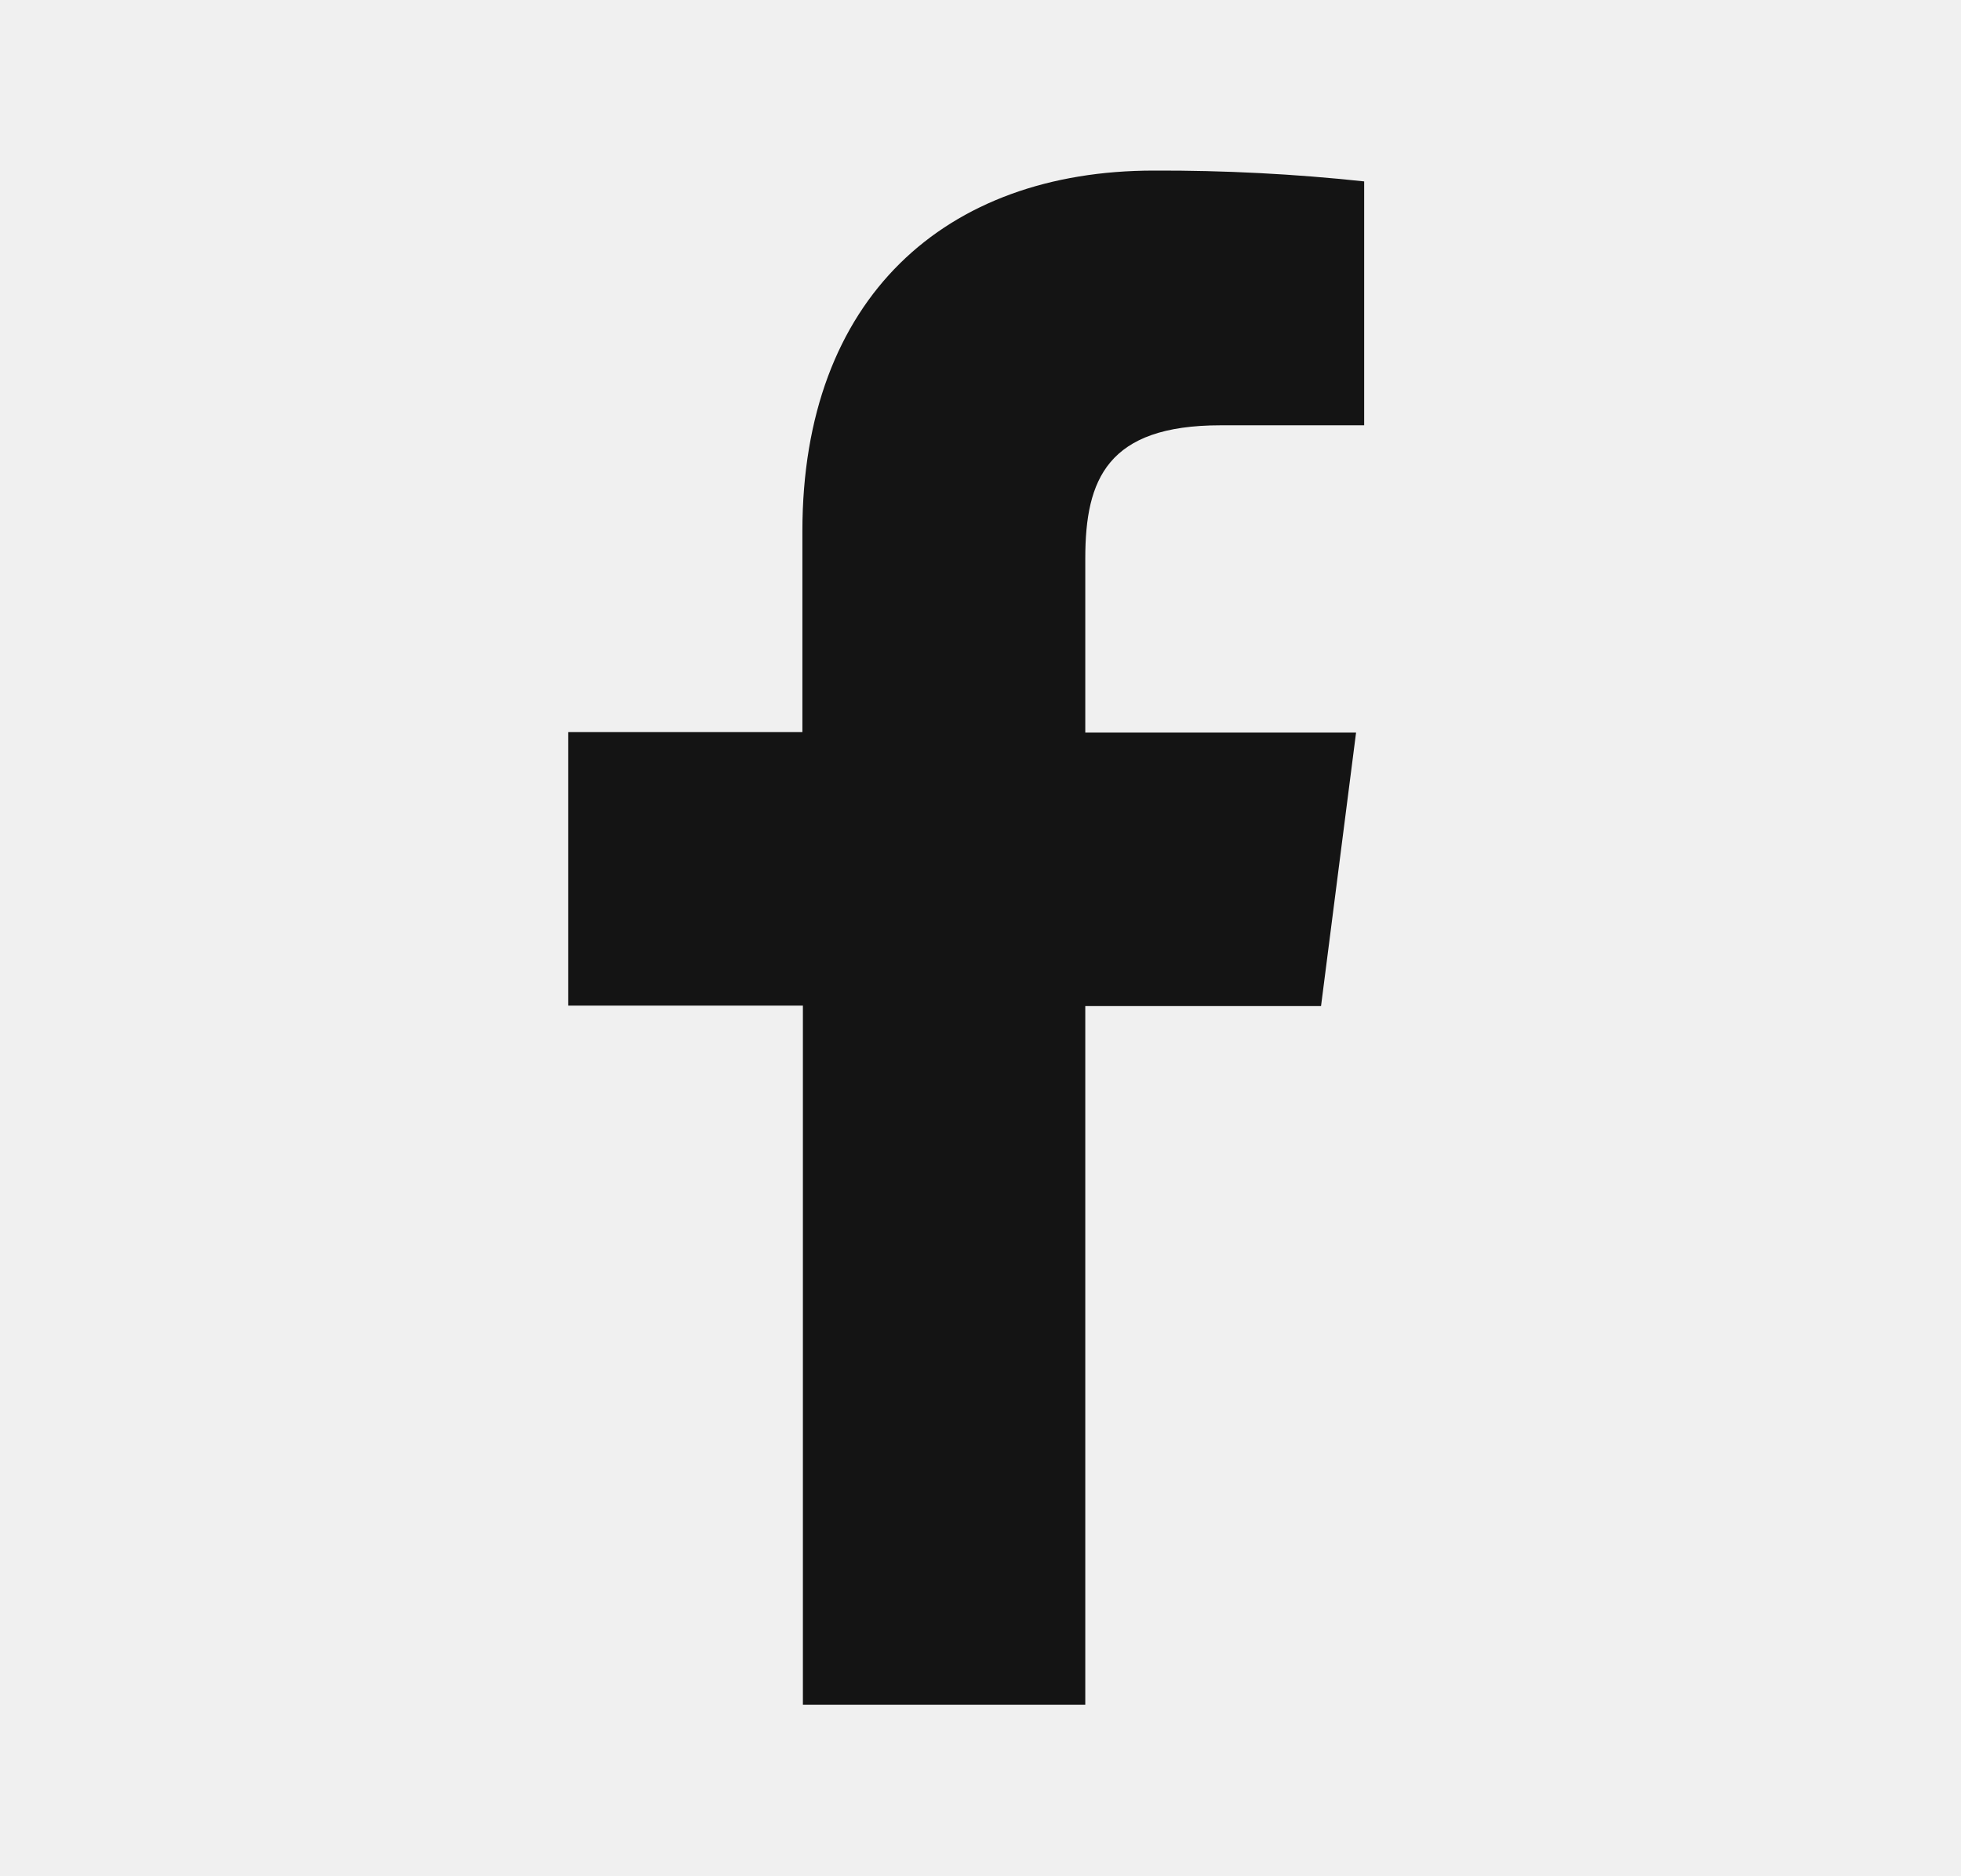
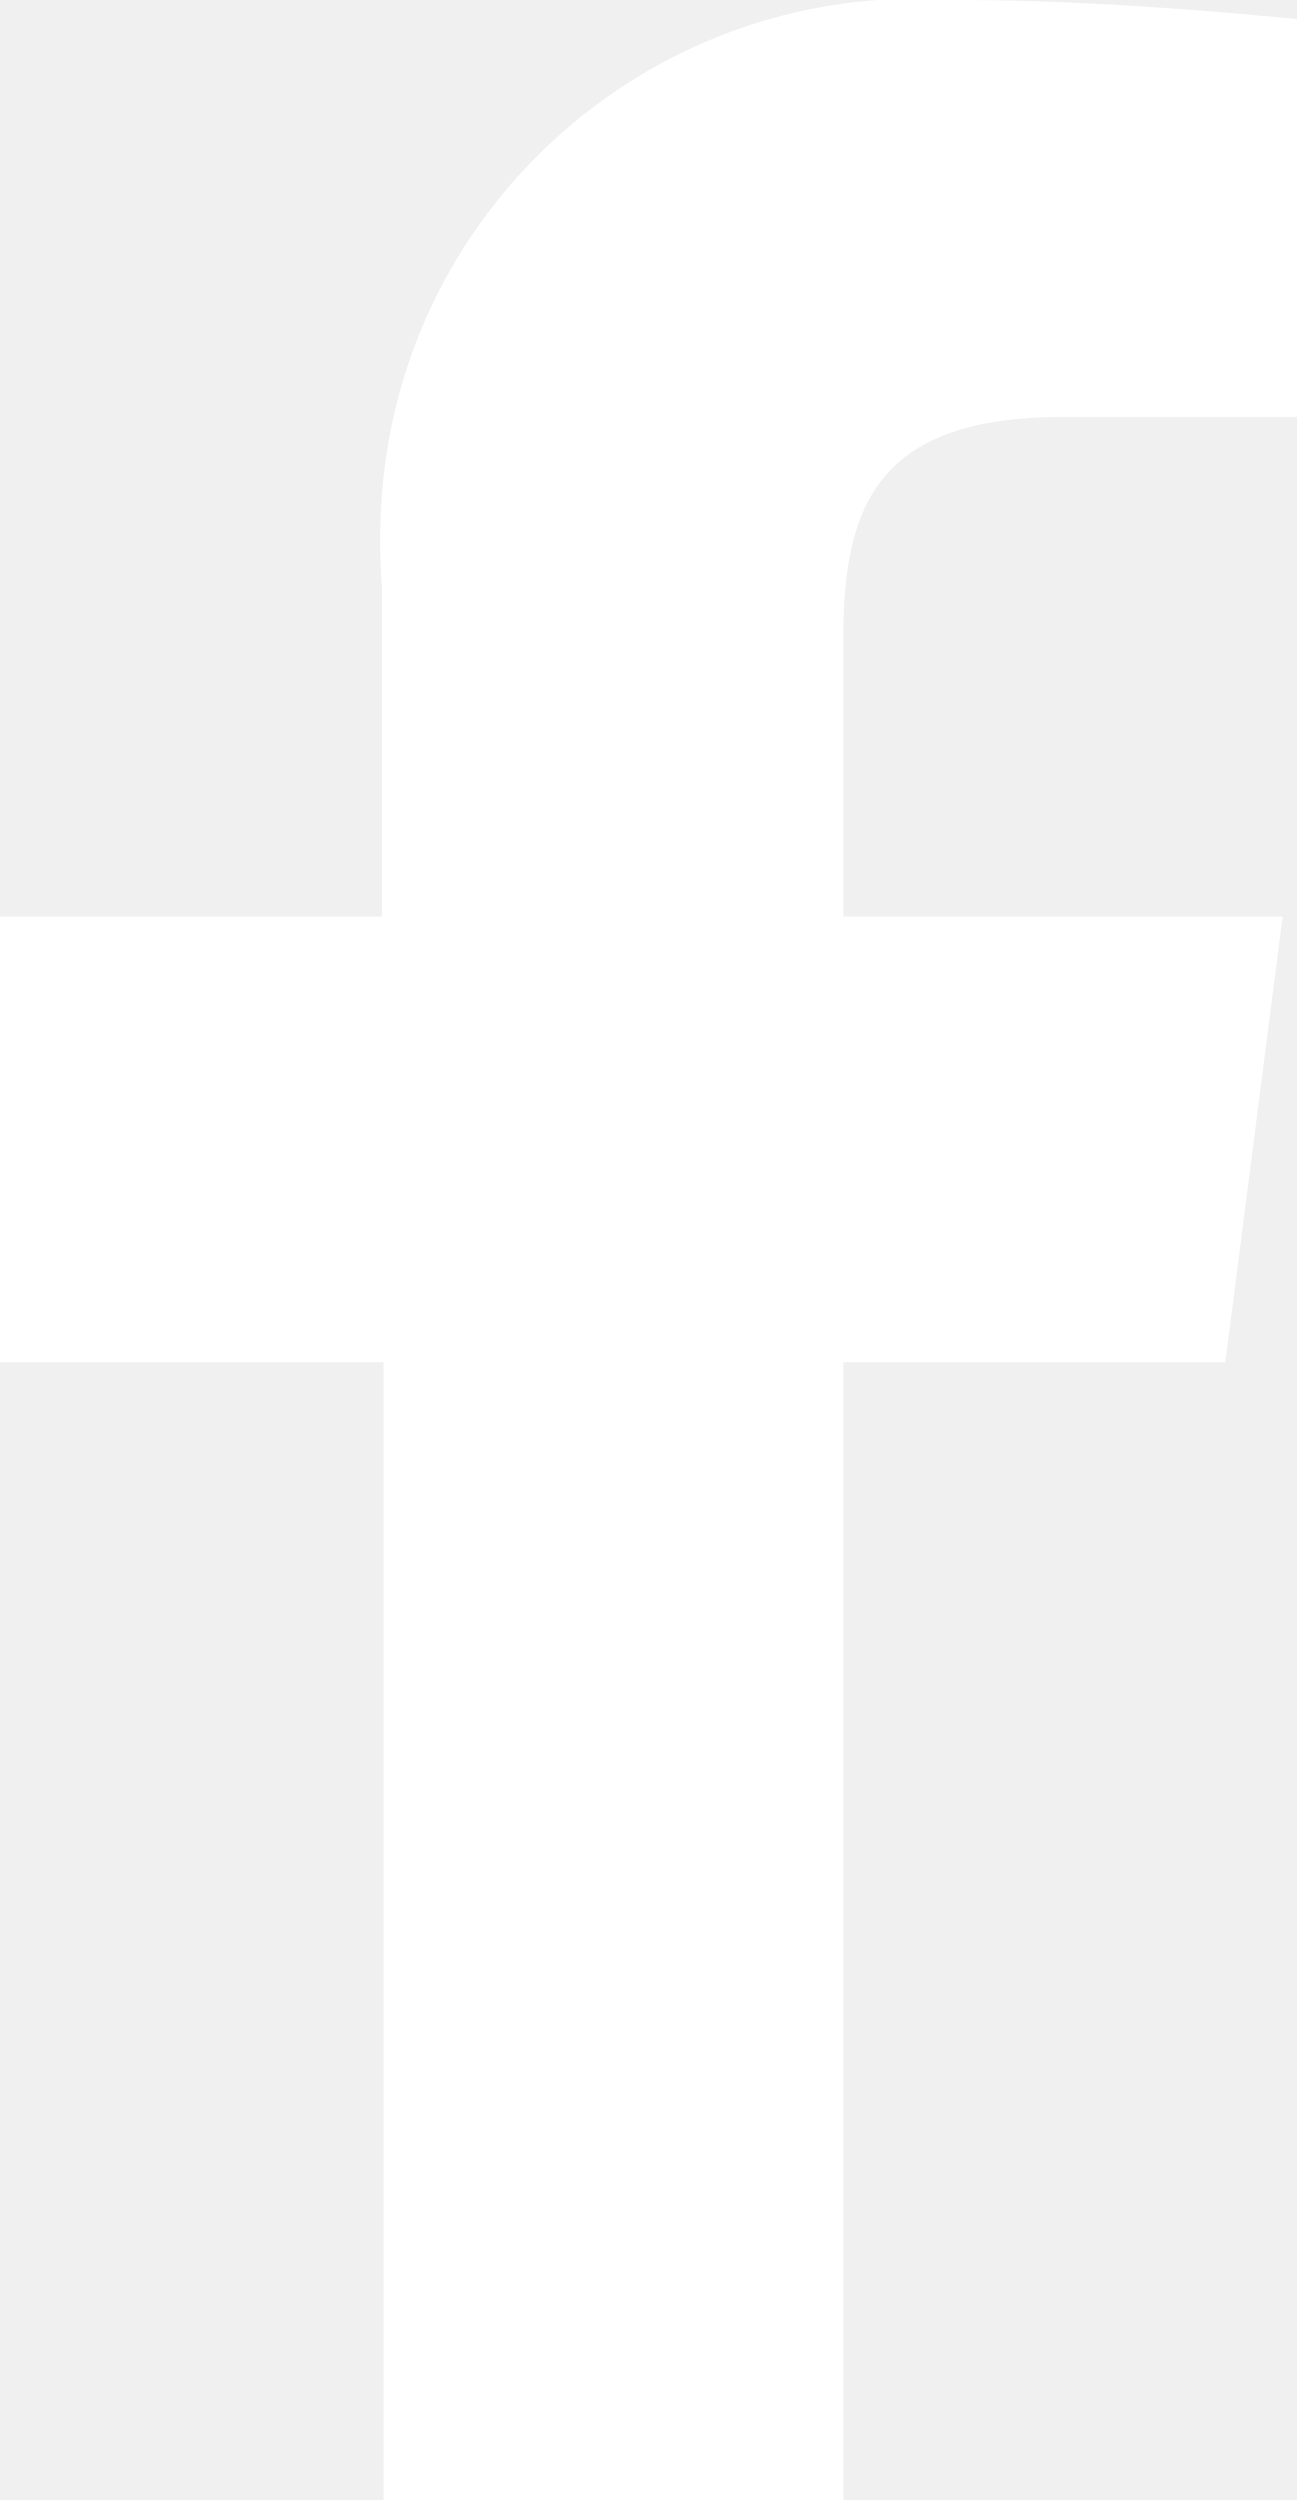
- <svg xmlns="http://www.w3.org/2000/svg" width="23" height="22" viewBox="0 0 23 22" fill="none">
-   <path d="M12.729 19.998V11.802H15.494L15.905 8.593H12.729V6.549C12.729 5.623 12.987 4.989 14.316 4.989H16V2.128C15.181 2.04 14.357 1.998 13.533 2.001C11.089 2.001 9.411 3.493 9.411 6.232V8.587H6.664V11.796H9.417V19.998H12.729Z" fill="#141414" />
+ <svg xmlns="http://www.w3.org/2000/svg" viewBox="0 0 8.15 15.71">
+   <path d="M5.3,15.71V8.56H7.7l.36-2.8H5.3V4c0-.84.23-1.38,1.38-1.38H8.15V.12C7.43.05,6.71,0,6,0a3.37,3.37,0,0,0-3.6,3.11,3.72,3.72,0,0,0,0,.58V5.76H0v2.8H2.41v7.15Z" style="fill:#fff" />
</svg>
